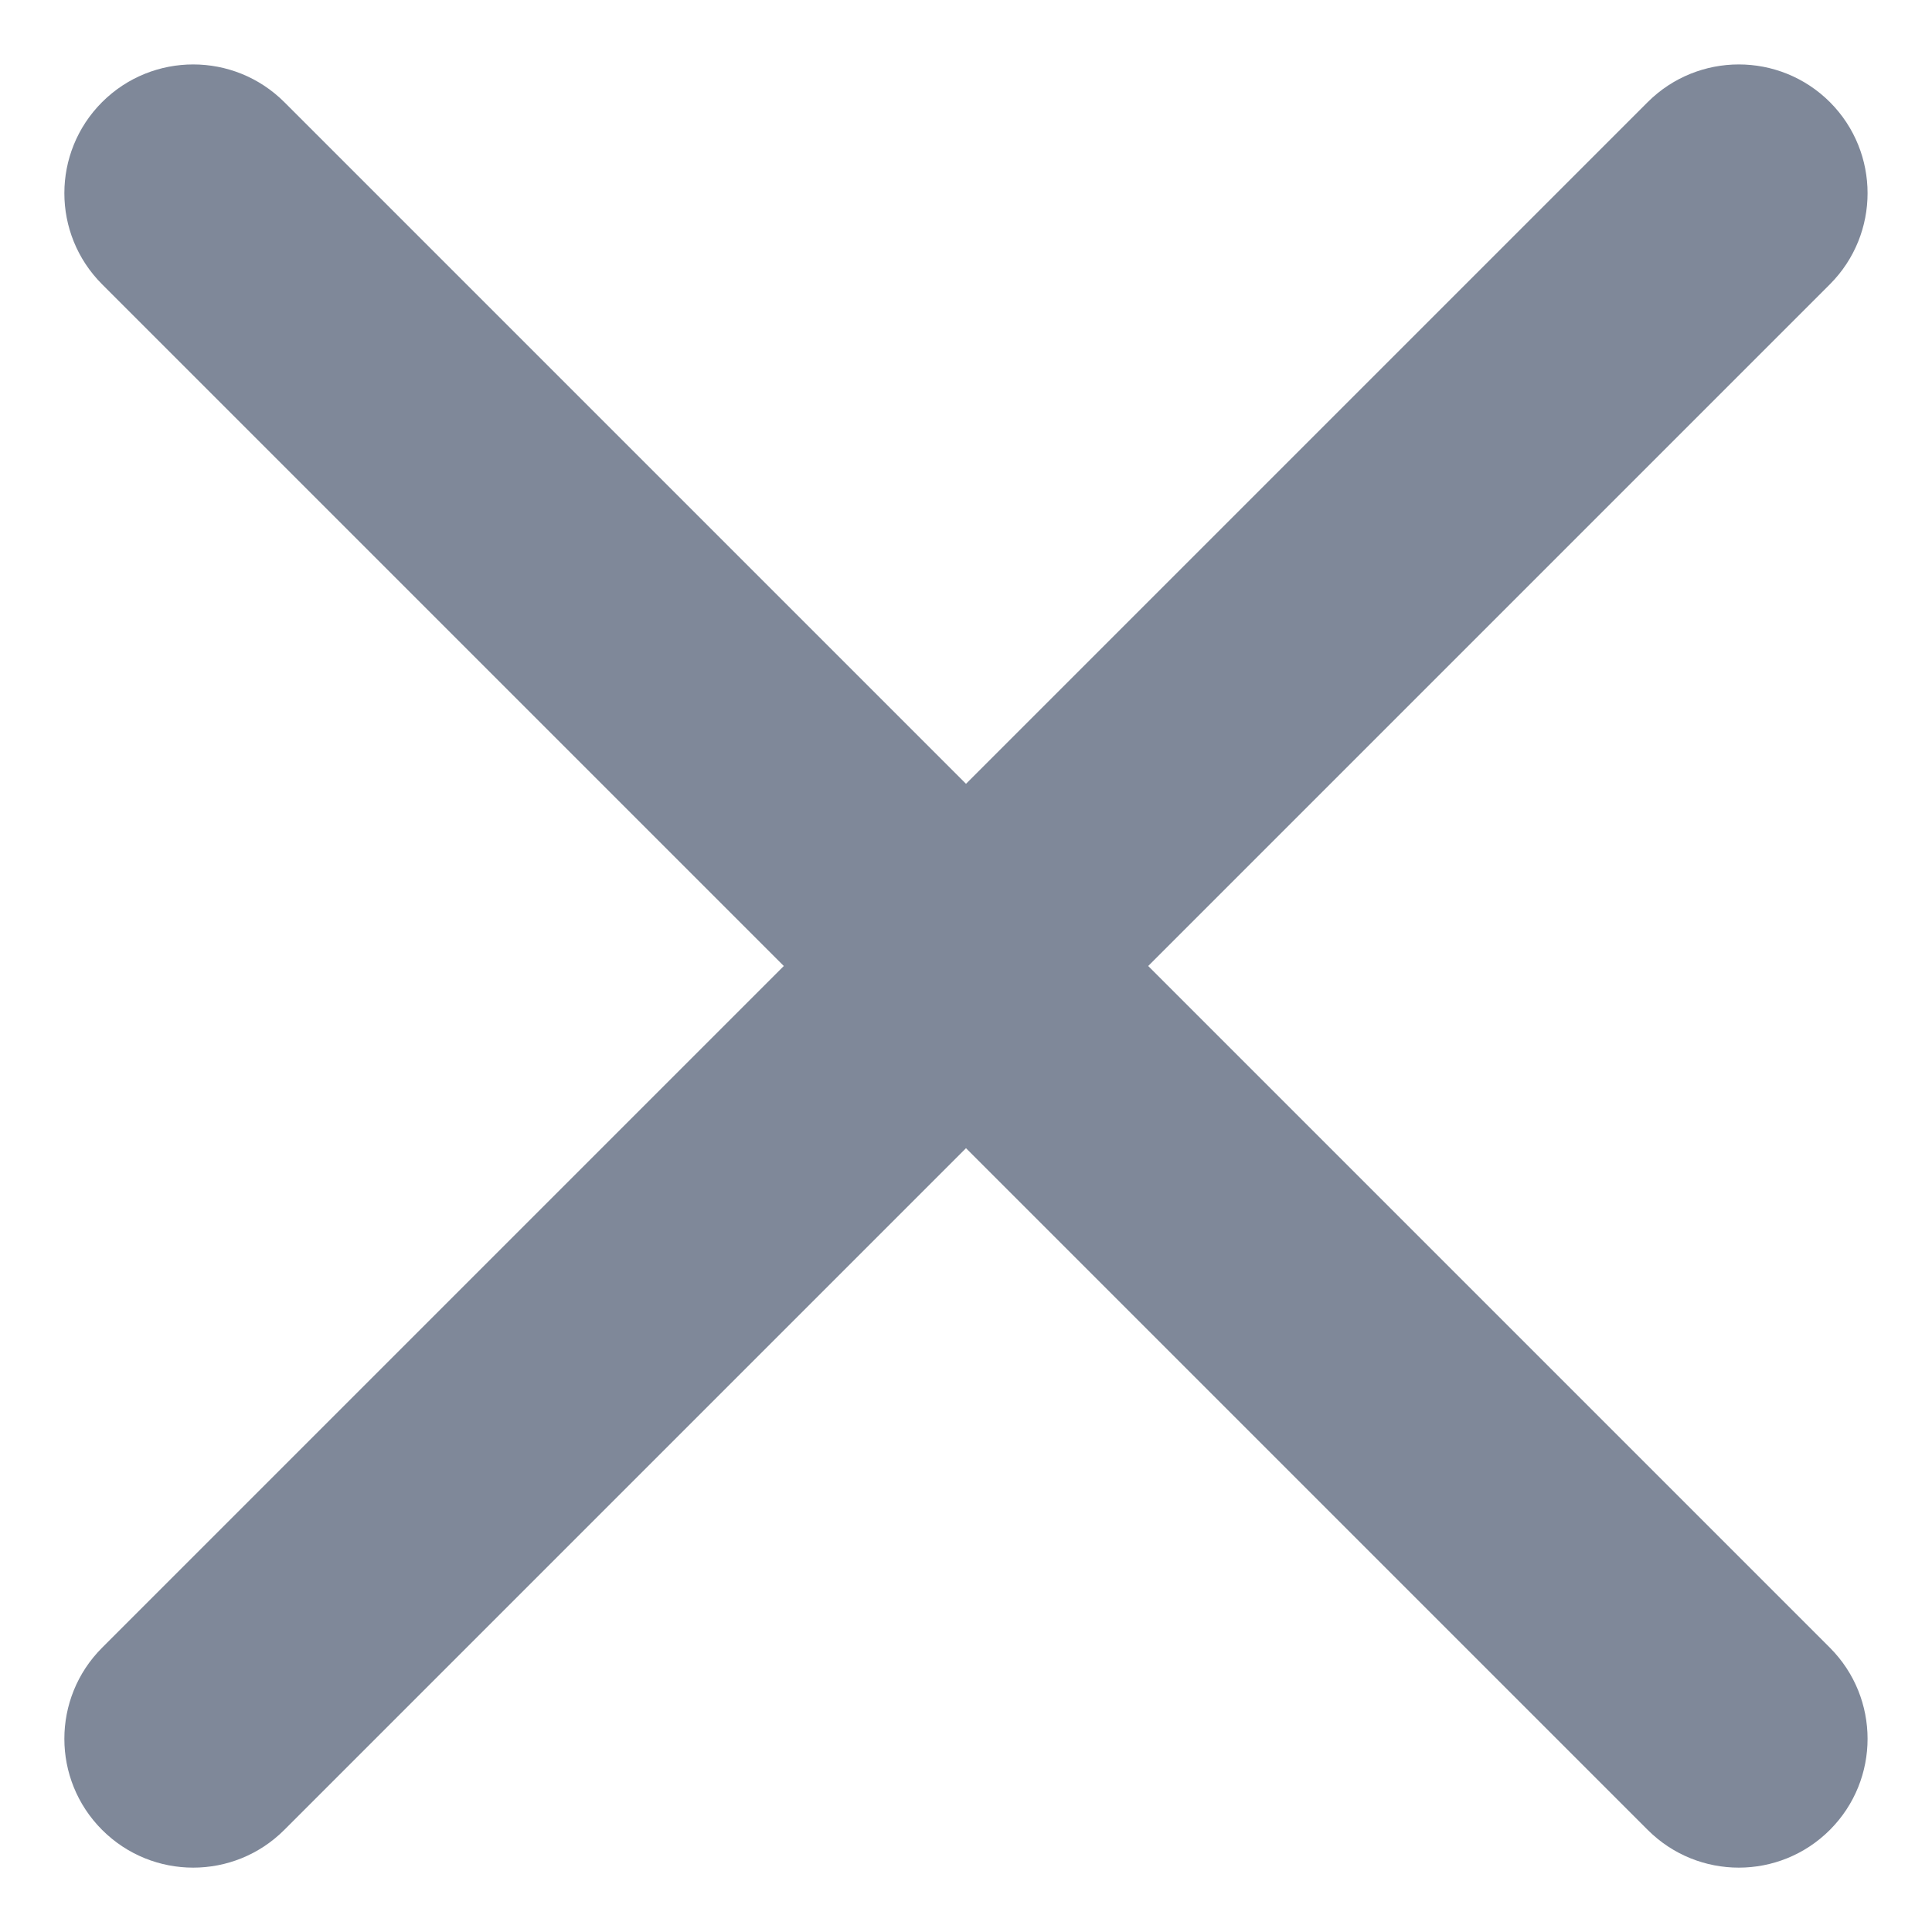
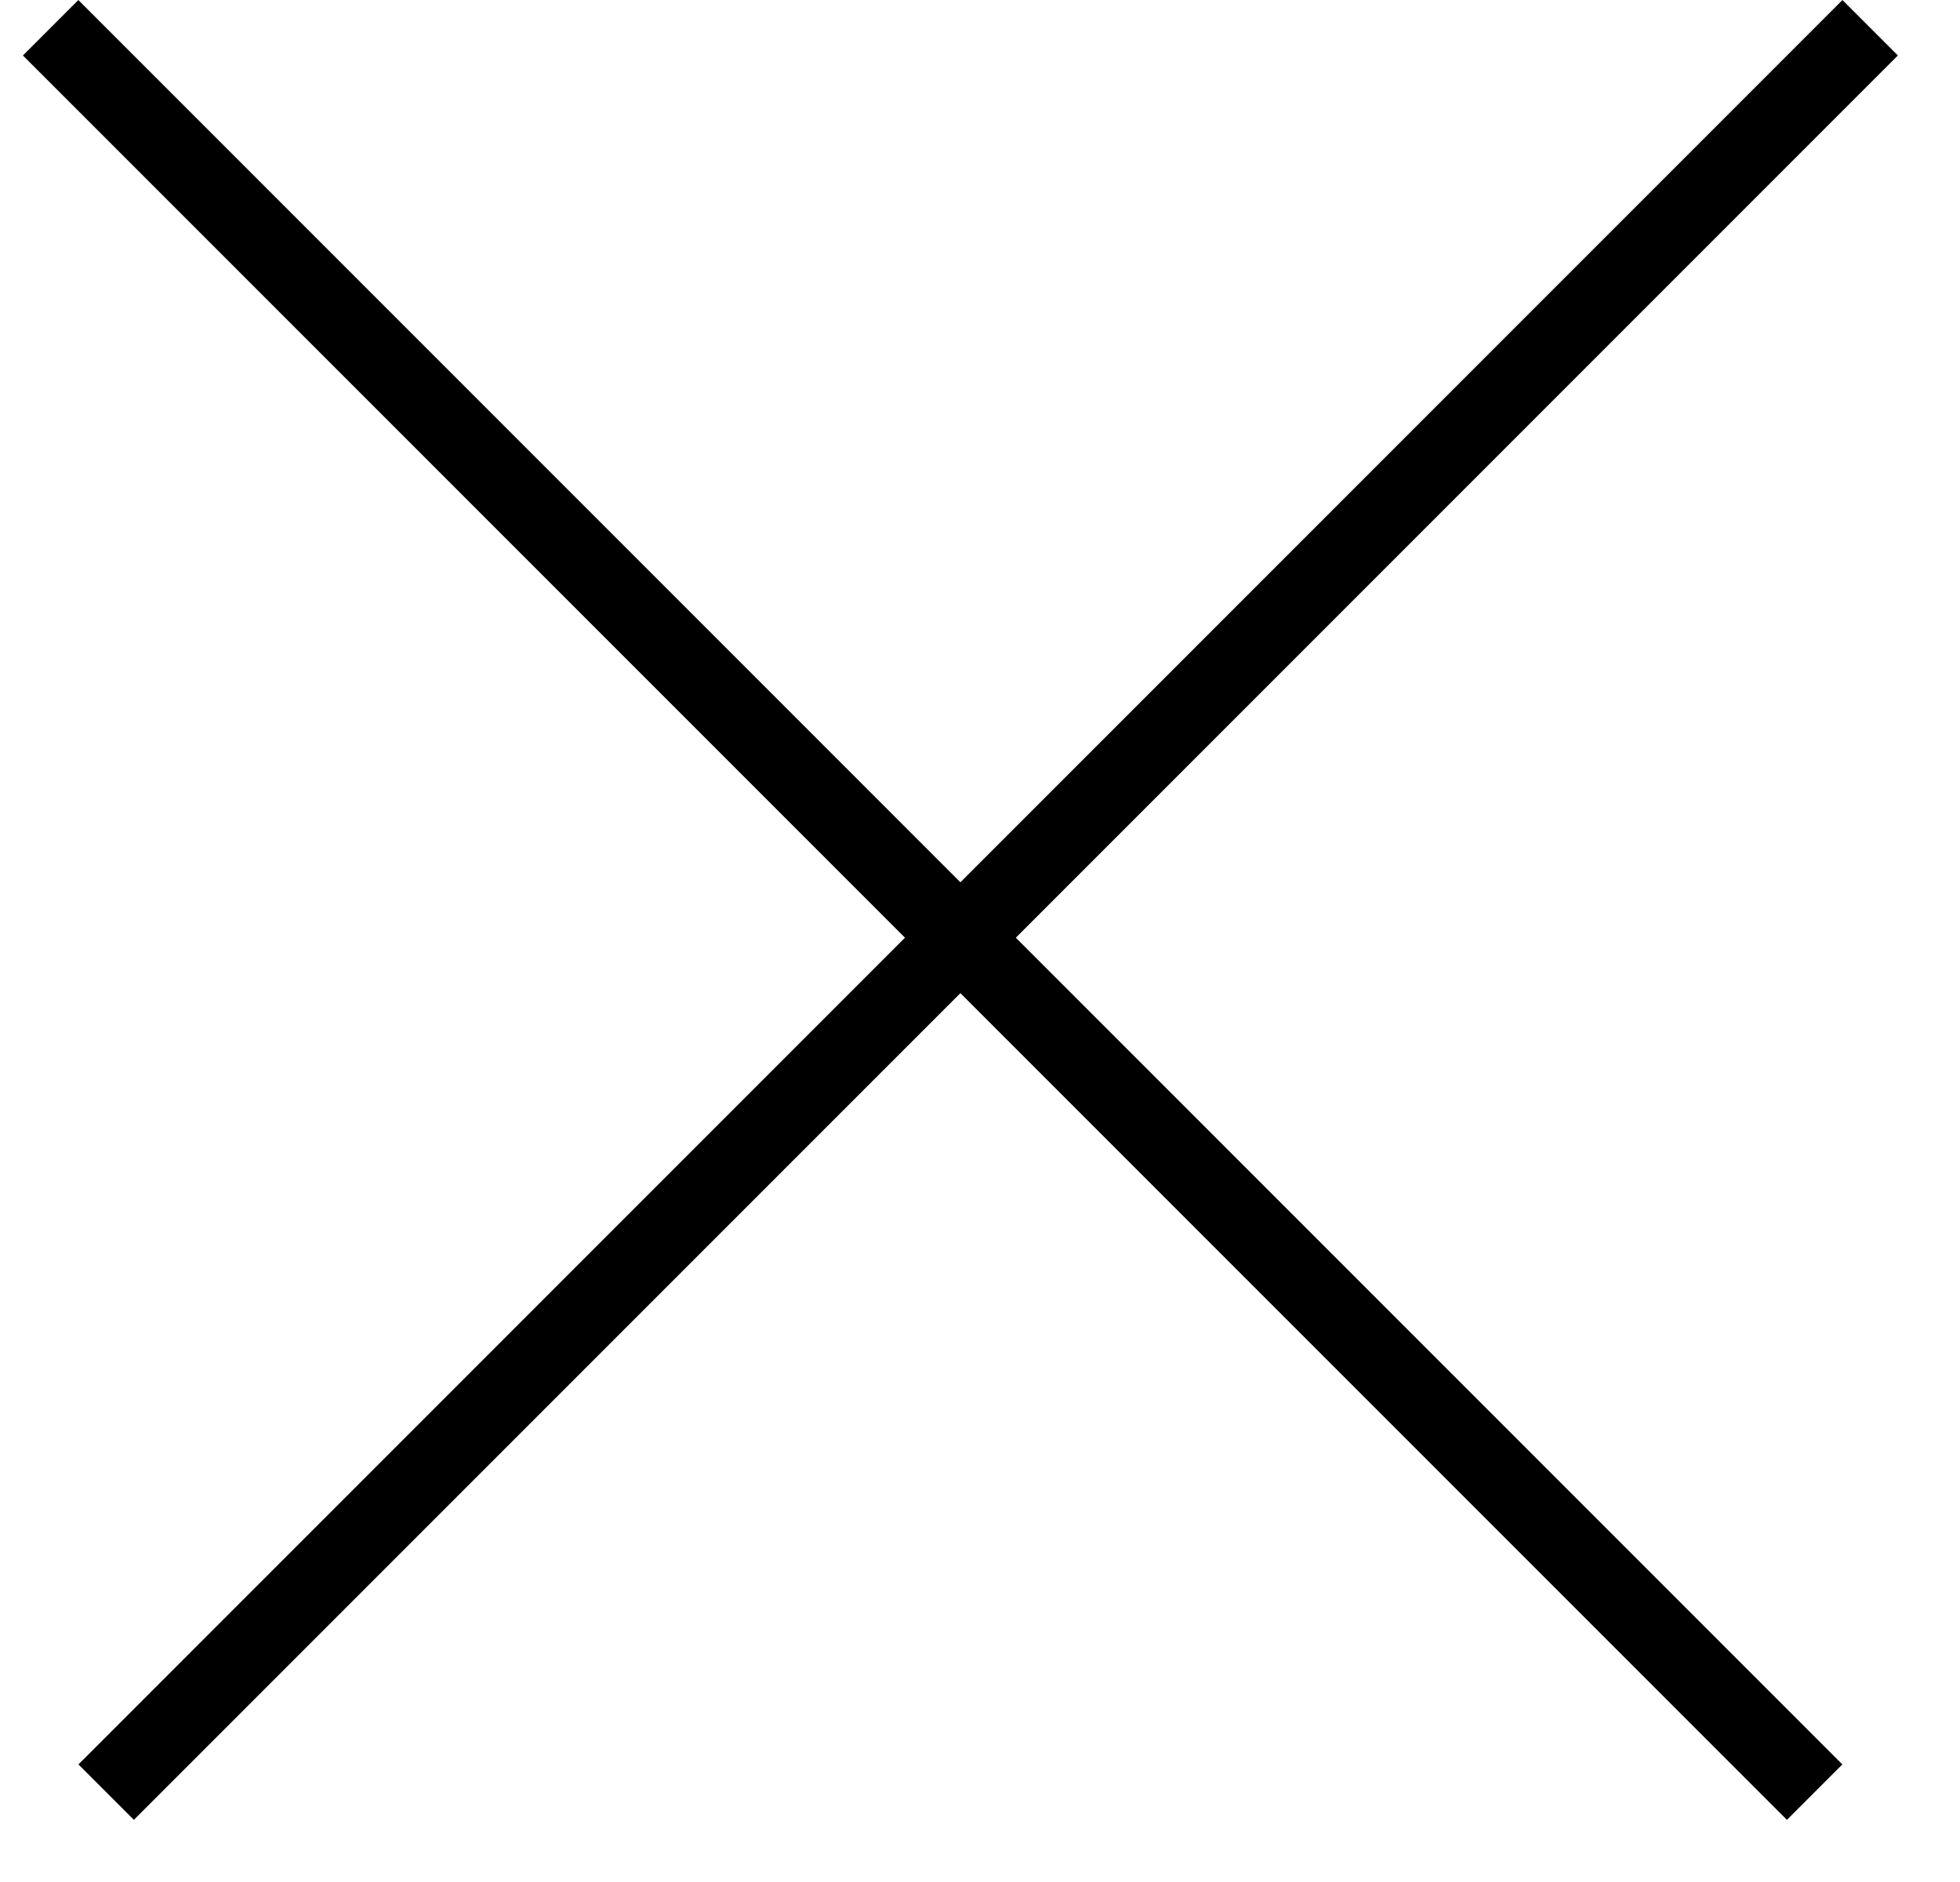
- <svg xmlns="http://www.w3.org/2000/svg" width="20" height="20" viewBox="0 0 20 20" fill="none">
-   <path d="M1.057 1.057C1.578 0.537 2.422 0.537 2.943 1.057L10 8.114L17.057 1.057C17.578 0.537 18.422 0.537 18.943 1.057C19.463 1.578 19.463 2.422 18.943 2.943L11.886 10L18.943 17.057C19.463 17.578 19.463 18.422 18.943 18.943C18.422 19.464 17.578 19.464 17.057 18.943L10 11.886L2.943 18.943C2.422 19.464 1.578 19.464 1.057 18.943C0.536 18.422 0.536 17.578 1.057 17.057L8.114 10L1.057 2.943C0.536 2.422 0.536 1.578 1.057 1.057Z" fill="#011235" fill-opacity="0.5" />
+ <svg xmlns="http://www.w3.org/2000/svg" width="25" height="24" viewBox="0 0 25 24" fill="none">
+   <line x1="23.854" y1="0.354" x2="1.354" y2="22.854" stroke="black" />
+   <line x1="23.146" y1="22.854" x2="0.646" y2="0.354" stroke="black" />
</svg>
